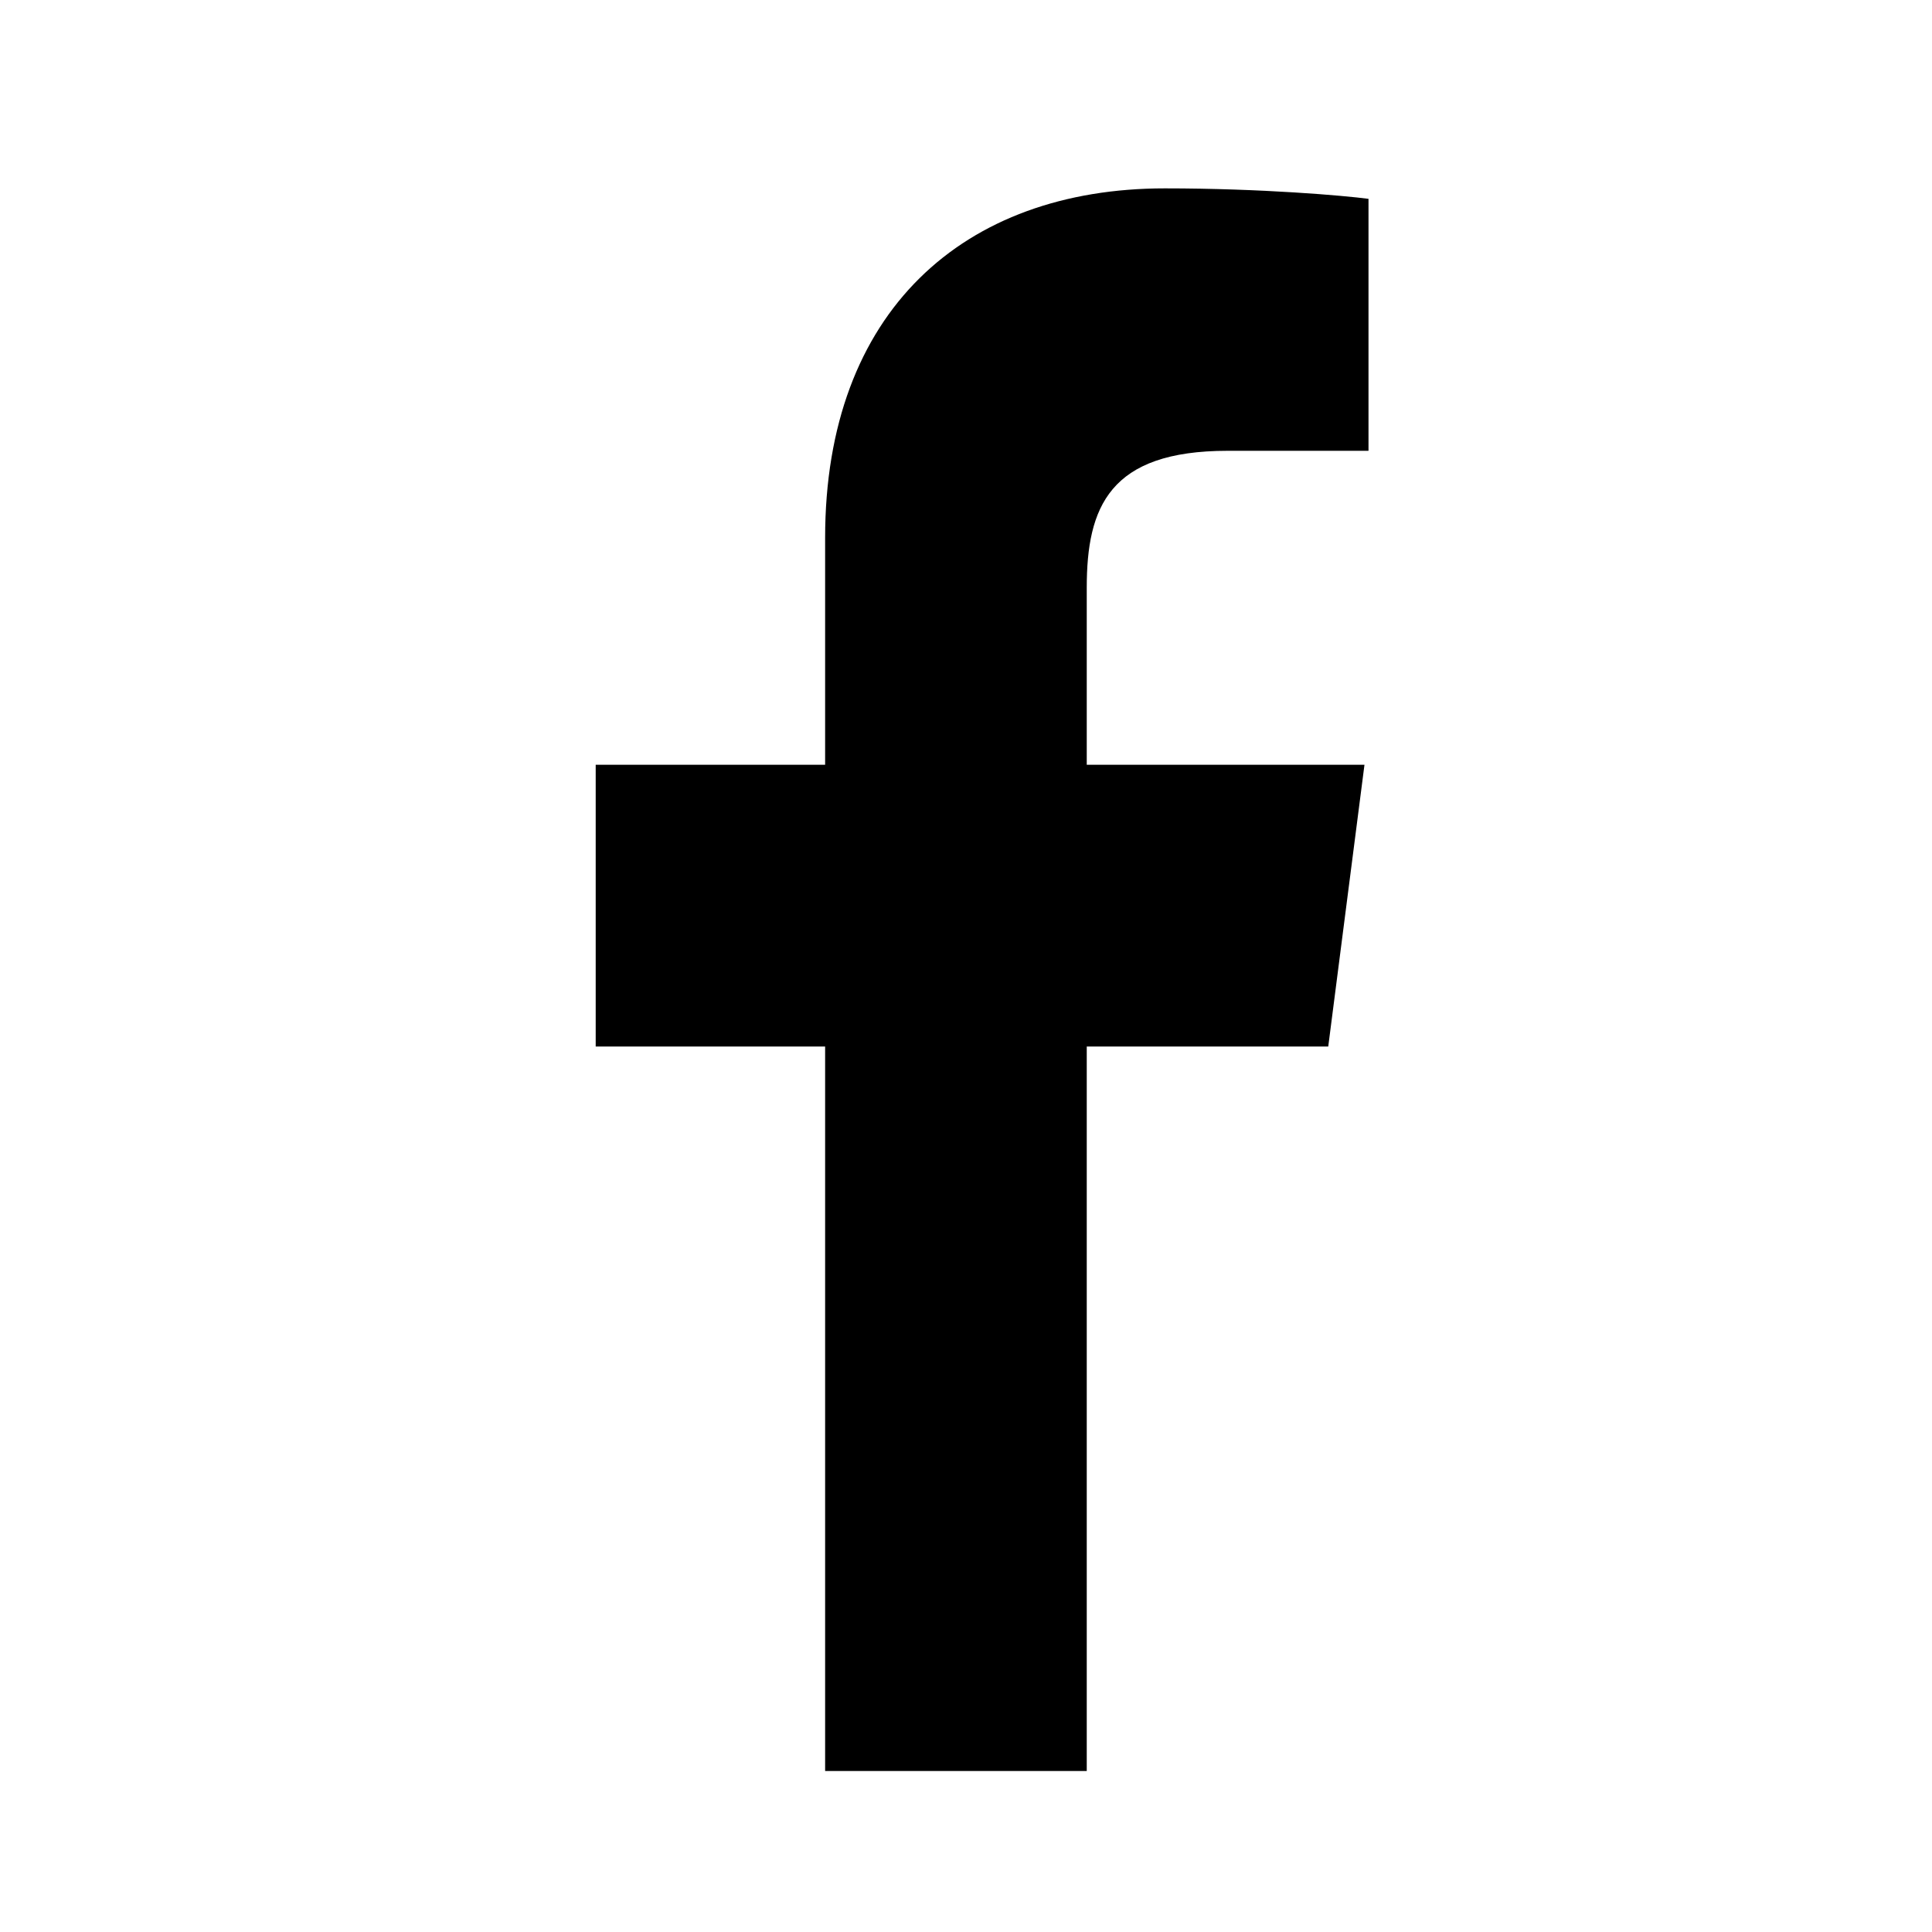
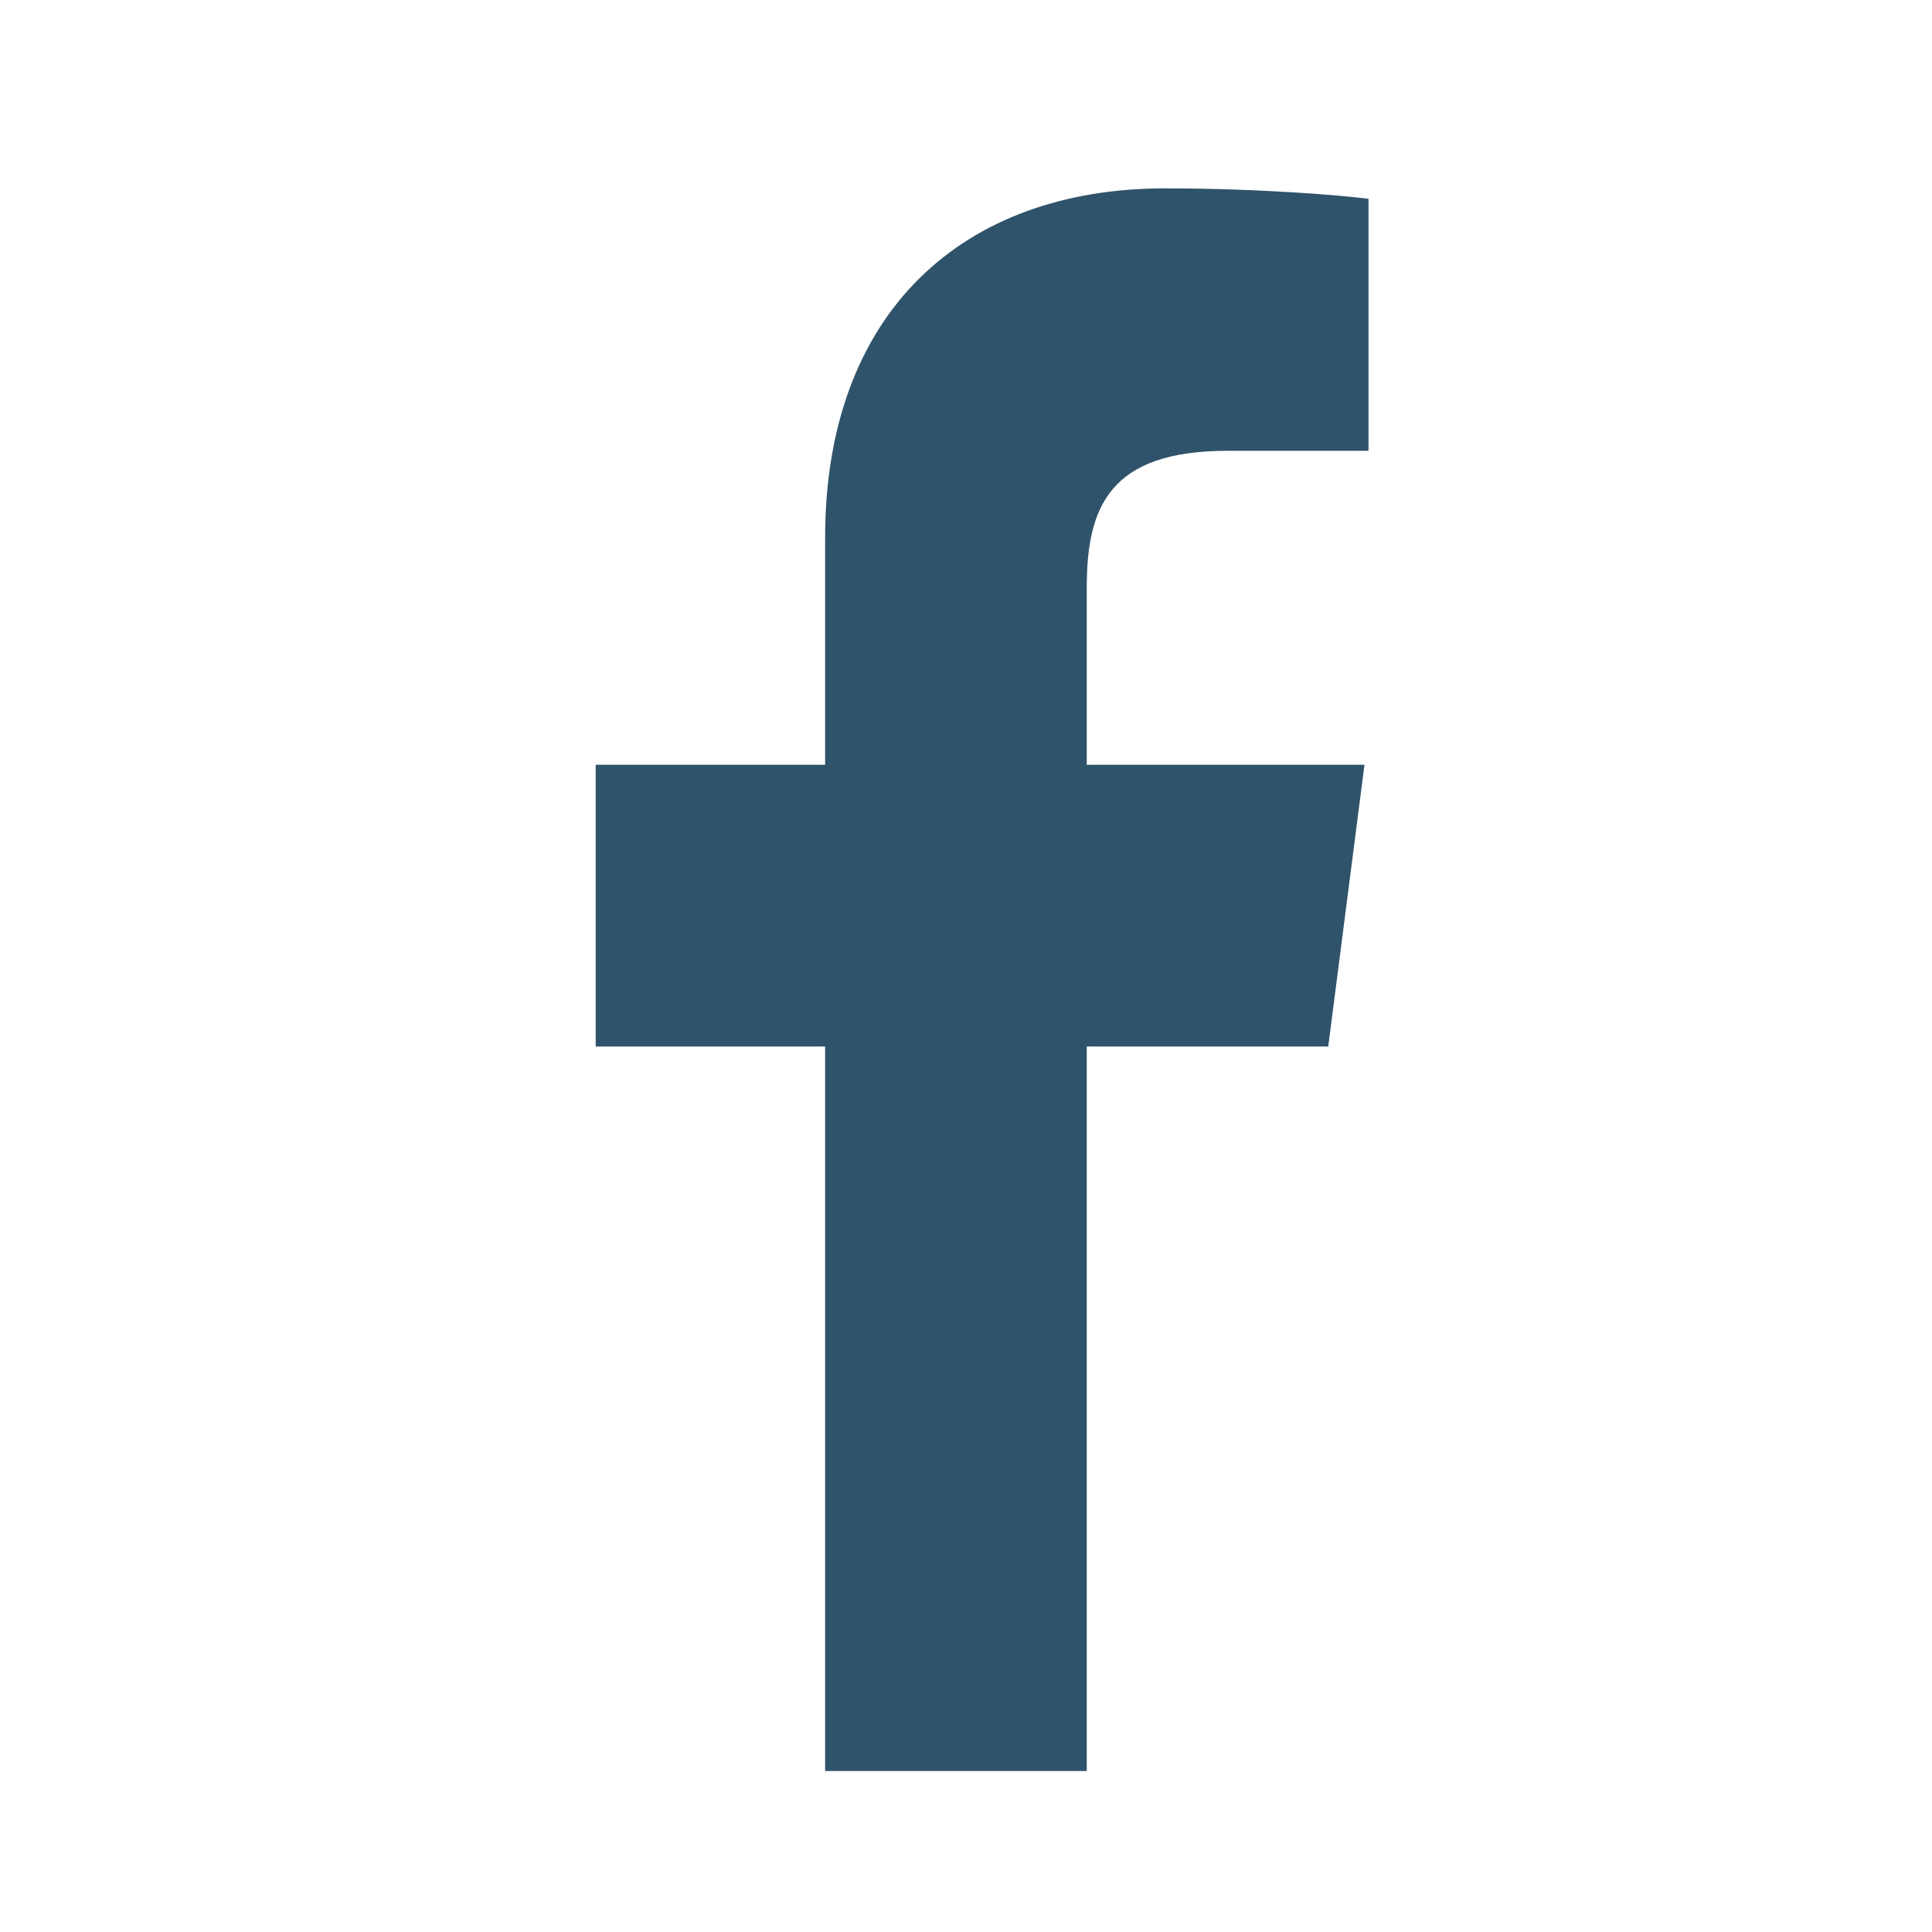
<svg xmlns="http://www.w3.org/2000/svg" viewBox="0 0 24 24" role="img" aria-label="Facebook">
-   <path d="M13.5 22v-9h3l.45-3.5H13.5V7.3c0-1 .28-1.7 1.75-1.7H17V2.47c-.3-.04-1.33-.13-2.53-.13-2.5 0-4.22 1.53-4.22 4.34V9.5H7.4V13h2.85v9h3.25z" />
+   <path fill="#2f536b" d="M13.5 22v-9h3l.45-3.5H13.5V7.3c0-1 .28-1.7 1.75-1.7H17V2.47c-.3-.04-1.33-.13-2.53-.13-2.5 0-4.22 1.53-4.22 4.34V9.5H7.4V13h2.85v9h3.25z" />
</svg>
